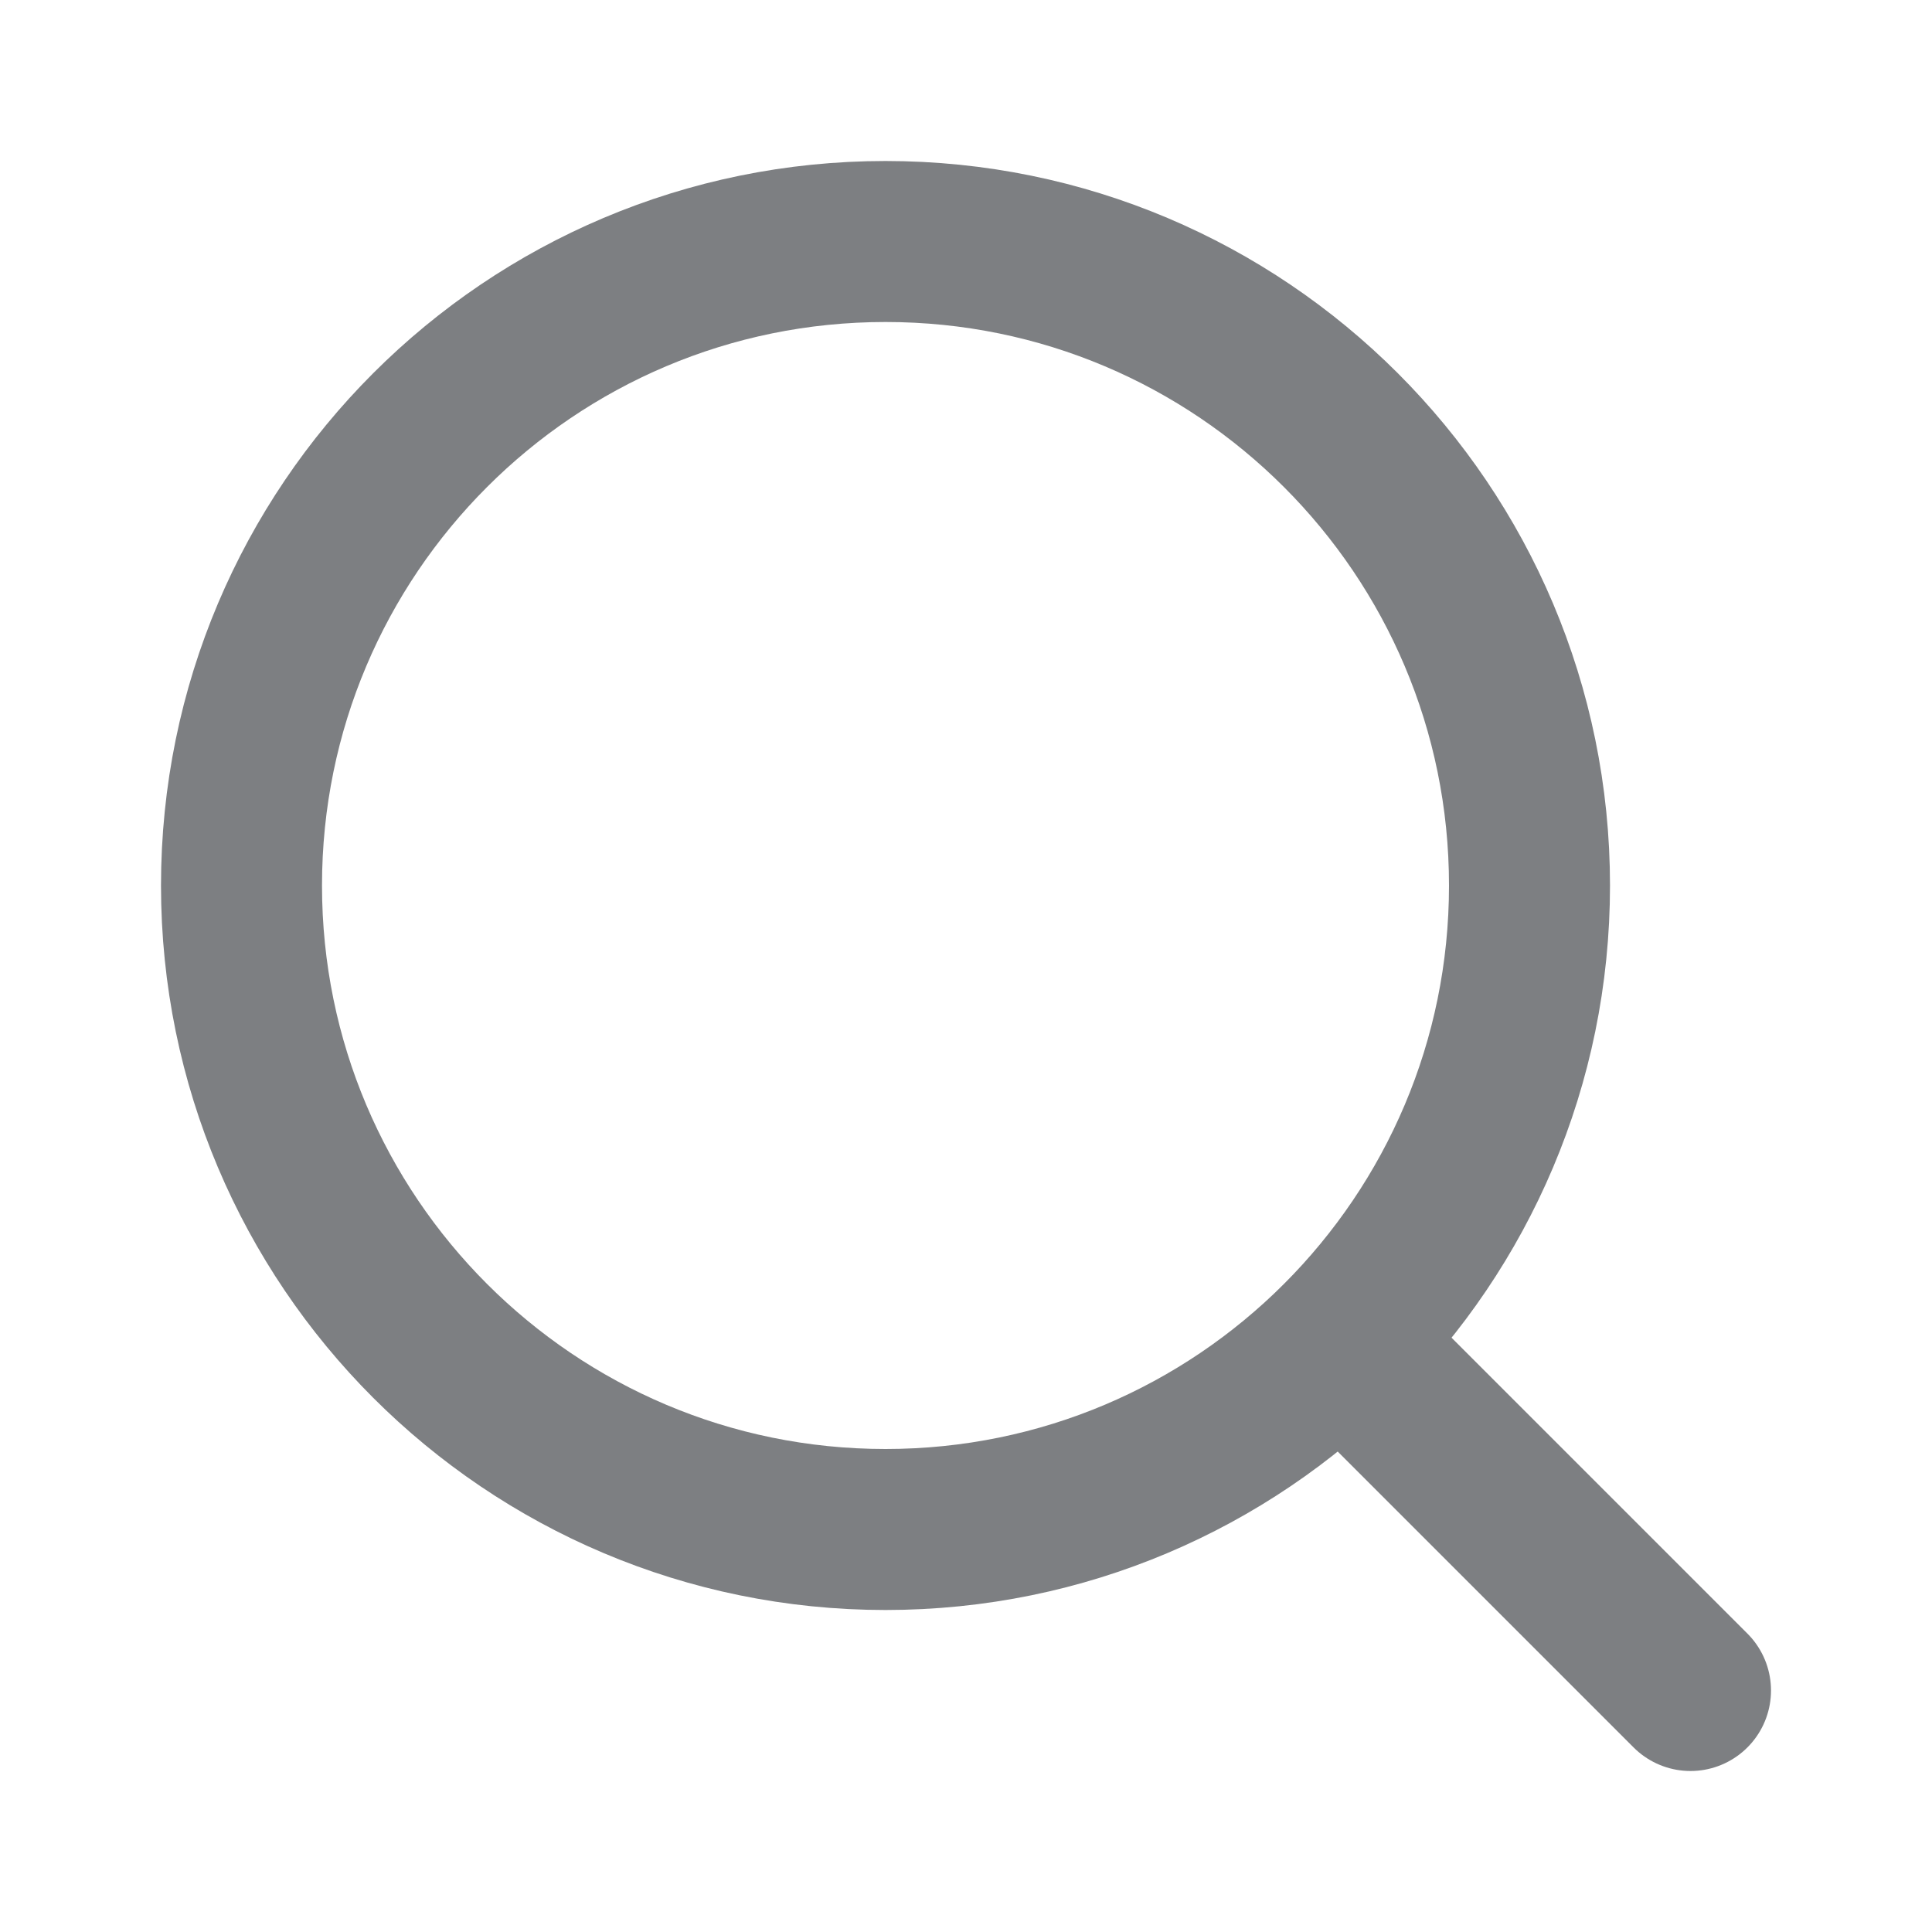
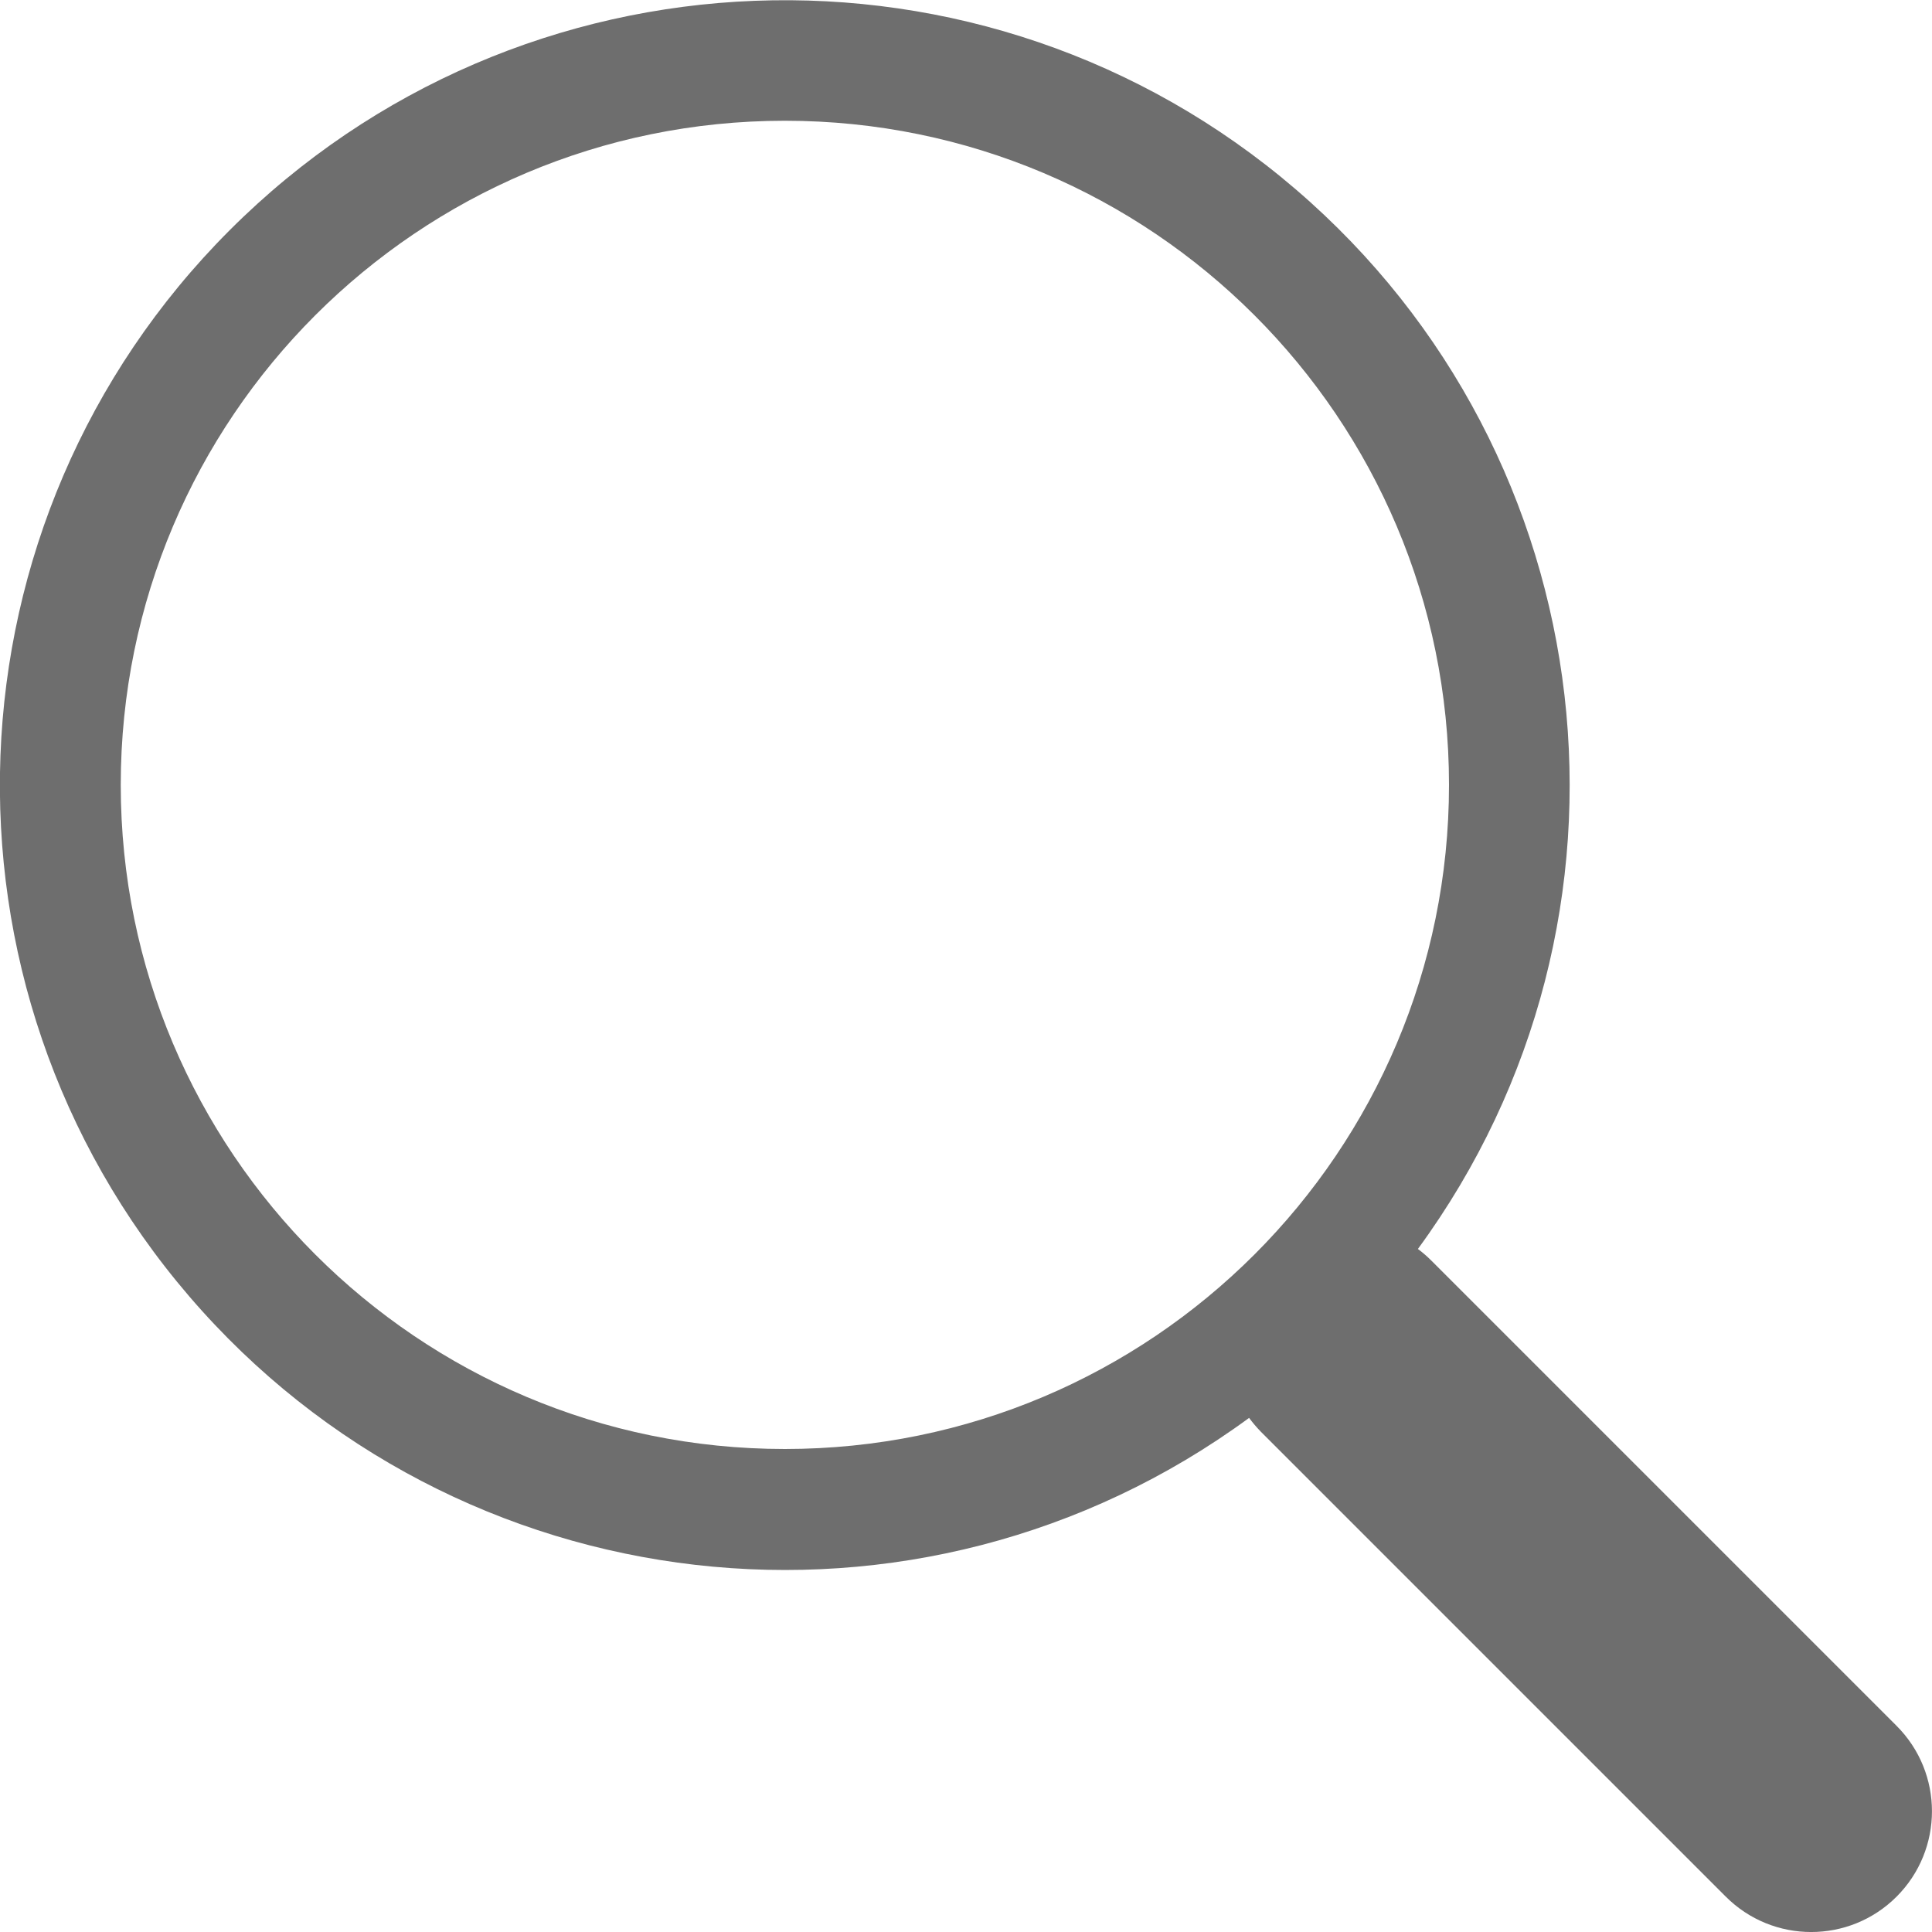
- <svg xmlns="http://www.w3.org/2000/svg" width="16" height="16" viewBox="0 0 24 24" fill="none" stroke="#7d7f82" stroke-width="2" stroke-linecap="round" stroke-linejoin="round" class="lucide lucide-search-icon lucide-search">
-   <path d="m21 21-4.34-4.34" />
-   <circle cx="11" cy="11" r="8" />
+ <svg xmlns="http://www.w3.org/2000/svg" width="16" height="16" viewBox="0 0 16 16" fill="none">
+   <path d="M11.742 10.344a6.5 6.5 0 1 0-1.397 1.398h-.001c.03.04.062.078.098.115l3.85 3.85a1 1 0 0 0 1.415-1.414l-3.85-3.85a1.007 1.007 0 0 0-.115-.1zM12 6.5a5.5 5.5 0 1 1-11 0 5.5 5.5 0 0 1 11 0z" fill="#6E6E6E" />
</svg>
